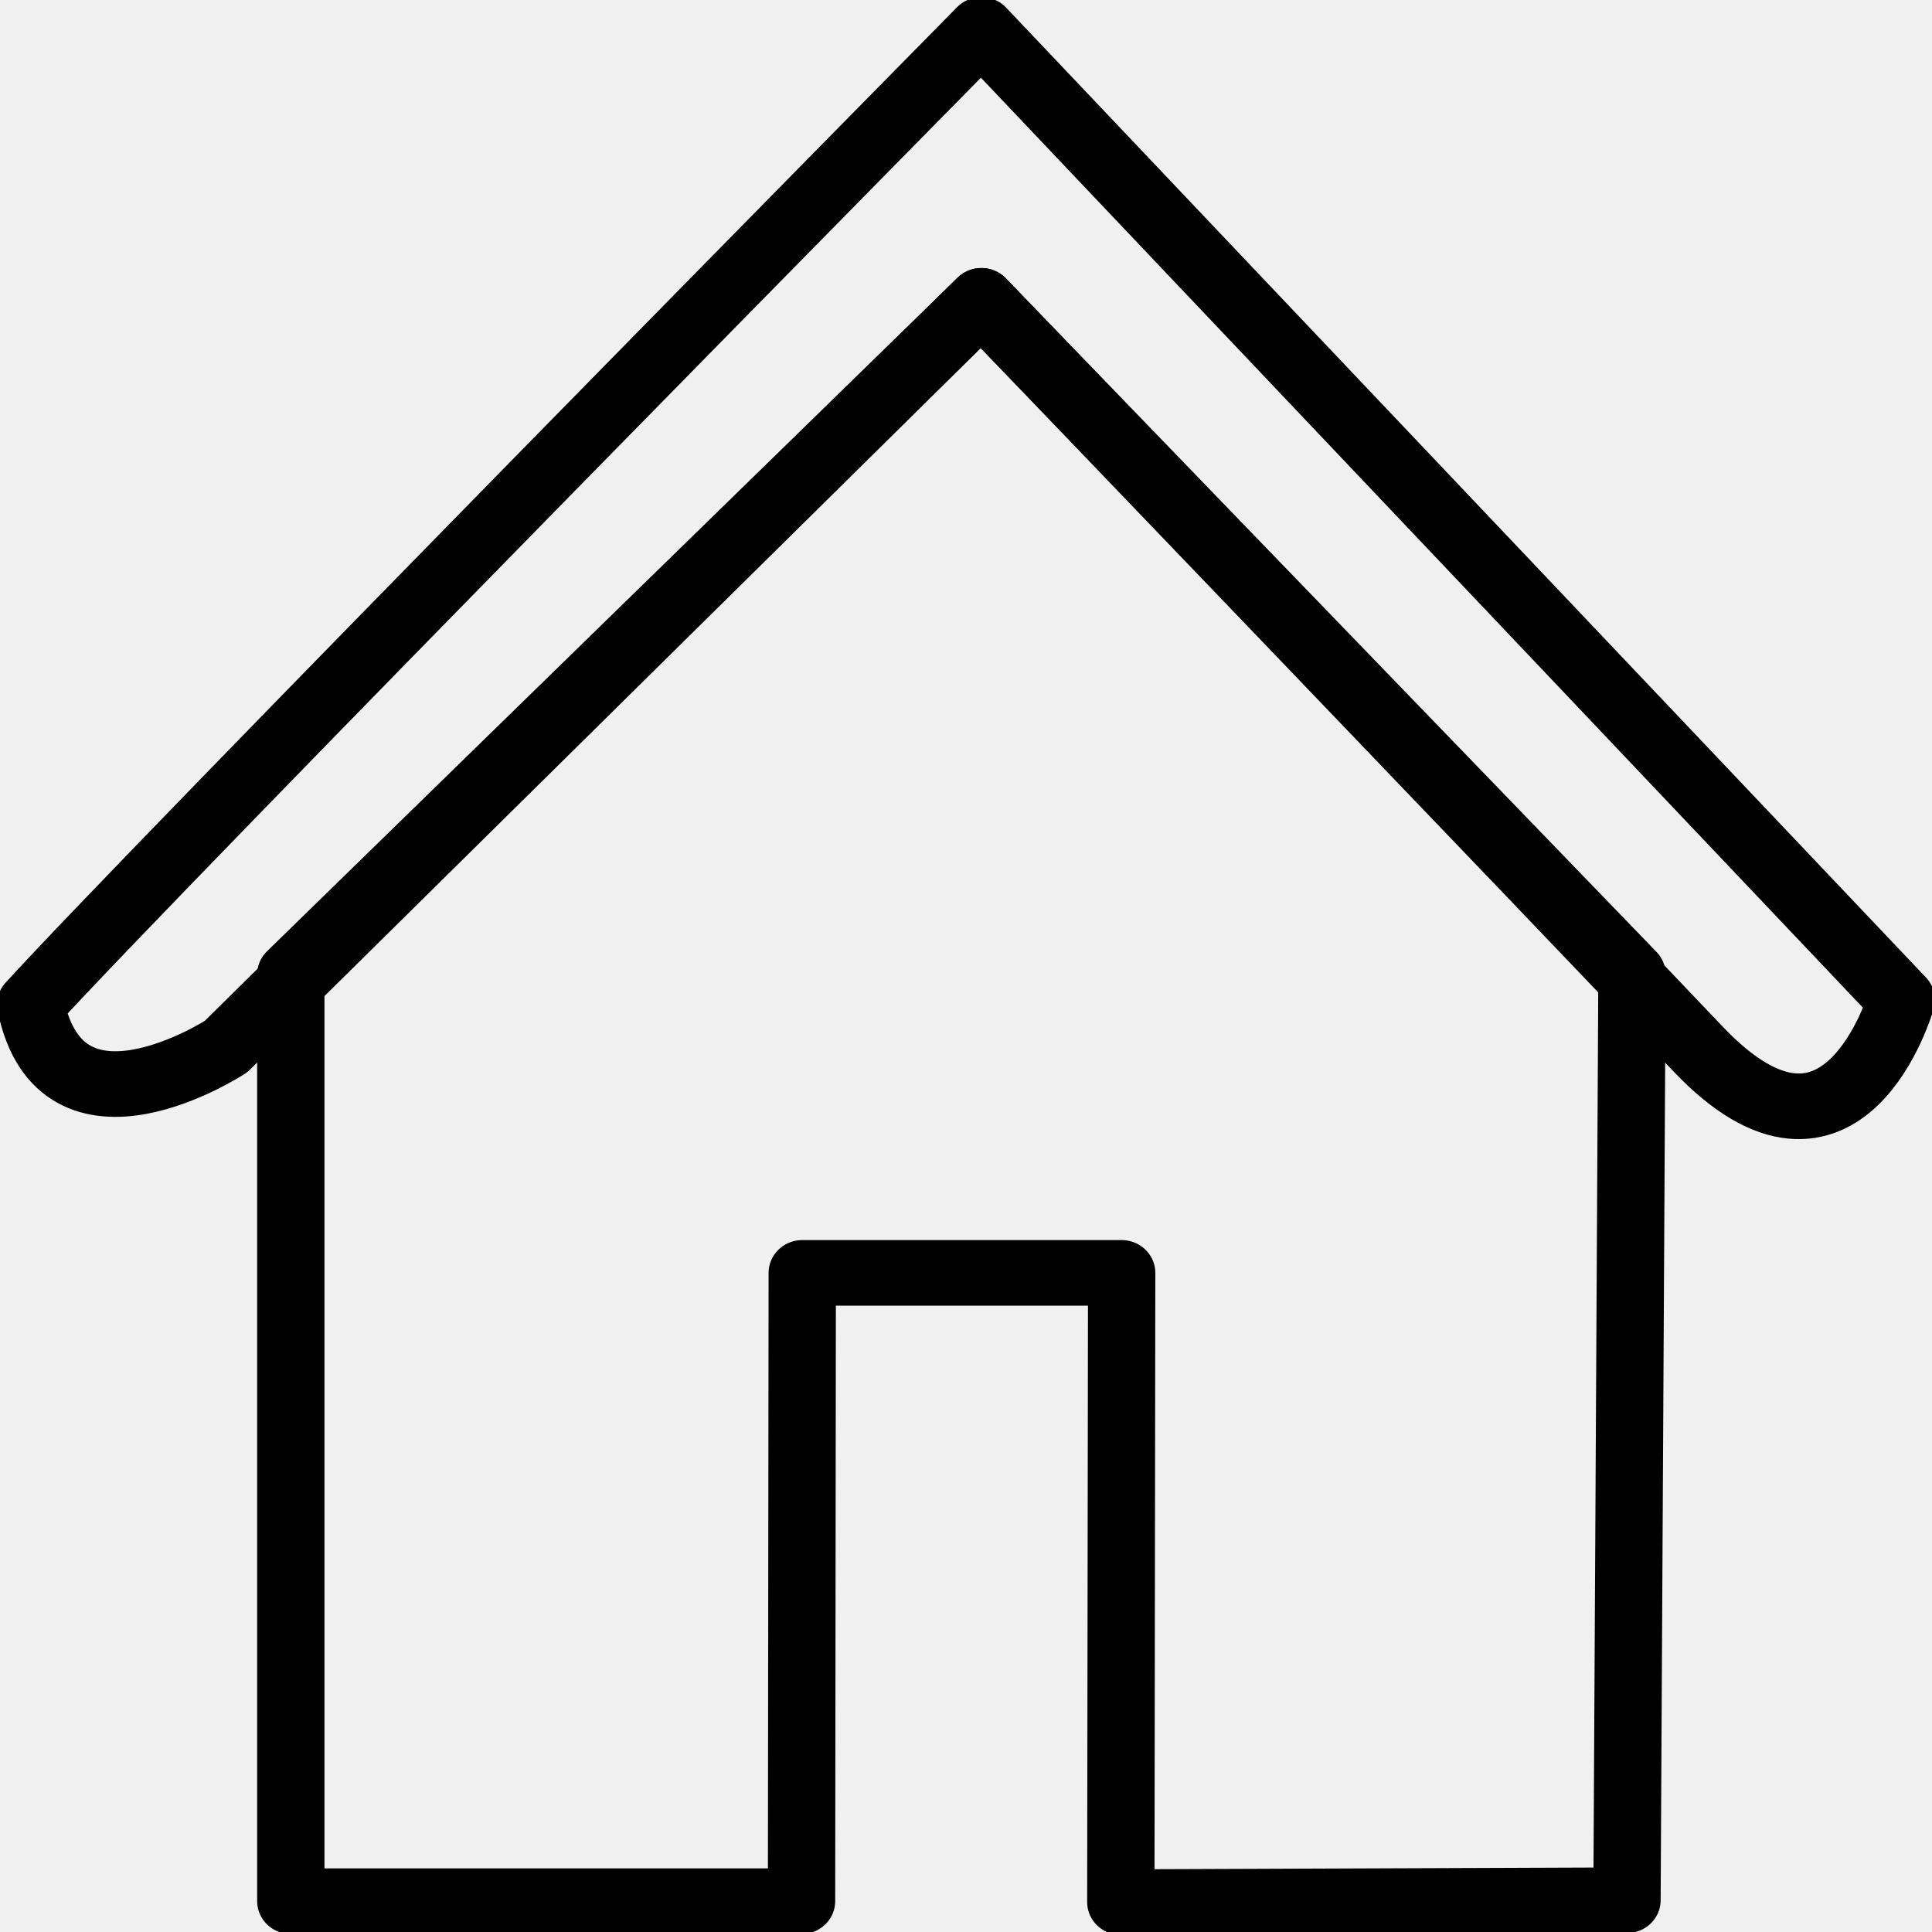
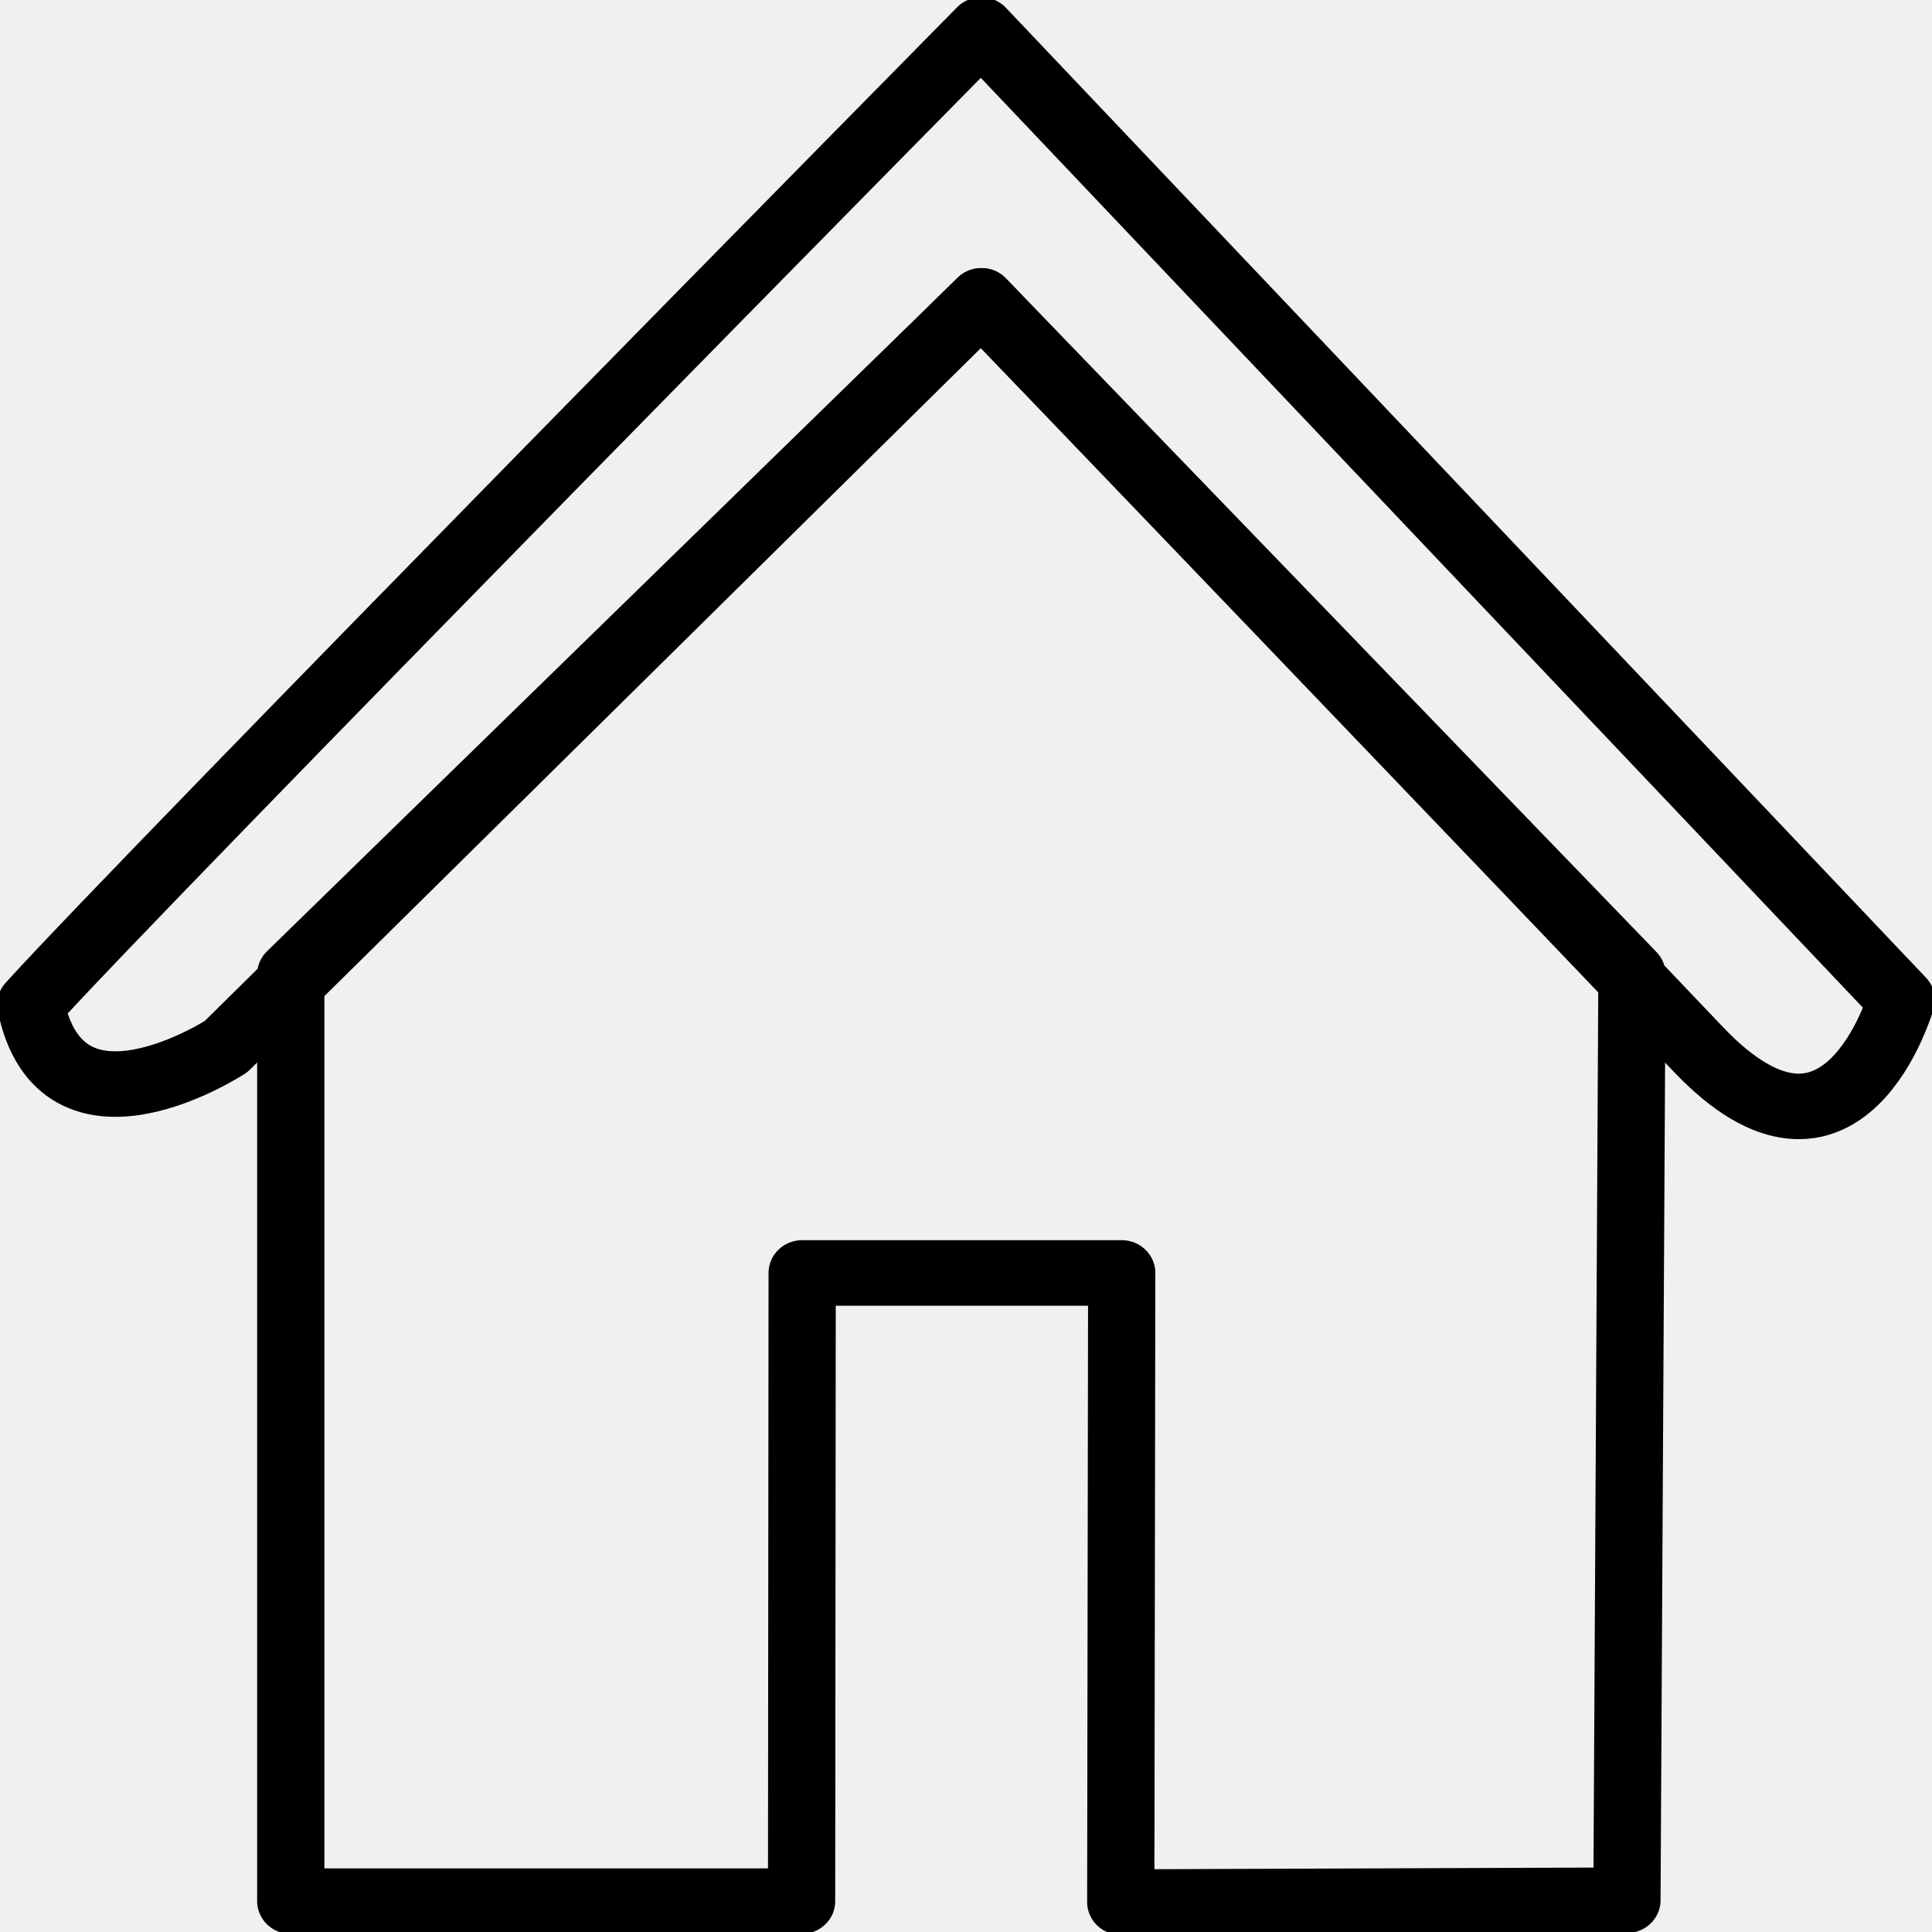
- <svg xmlns="http://www.w3.org/2000/svg" width="100mm" height="100mm" viewBox="0 0 100 100" version="1.1" id="svg361">
-   <defs id="defs355" />
-   <g id="layer1">
-     <g id="g12" transform="matrix(3.784936,0,0,4.601633,0.6358568,-14.20609)" style="fill:#ffffff;stroke:#000000;stroke-width:1.242;stroke-miterlimit:4;stroke-dasharray:none;stroke-opacity:1" />
-     <g id="g14" transform="matrix(3.784936,0,0,4.601633,0.6358568,-14.20609)" style="fill:#ffffff;stroke:#000000;stroke-width:1.242;stroke-miterlimit:4;stroke-dasharray:none;stroke-opacity:1" />
-     <g id="g16" transform="matrix(3.784936,0,0,4.601633,0.6358568,-14.20609)" style="fill:#ffffff;stroke:#000000;stroke-width:1.242;stroke-miterlimit:4;stroke-dasharray:none;stroke-opacity:1" />
-     <g id="g18" transform="matrix(3.784936,0,0,4.601633,0.6358568,-14.20609)" style="fill:#ffffff;stroke:#000000;stroke-width:1.242;stroke-miterlimit:4;stroke-dasharray:none;stroke-opacity:1" />
-     <g id="g20" transform="matrix(3.784936,0,0,4.601633,0.6358568,-14.20609)" style="fill:#ffffff;stroke:#000000;stroke-width:1.242;stroke-miterlimit:4;stroke-dasharray:none;stroke-opacity:1" />
-     <g id="g22" transform="matrix(3.784936,0,0,4.601633,0.6358568,-14.20609)" style="fill:#ffffff;stroke:#000000;stroke-width:1.242;stroke-miterlimit:4;stroke-dasharray:none;stroke-opacity:1" />
-     <g id="g24" transform="matrix(3.784936,0,0,4.601633,0.6358568,-14.20609)" style="fill:#ffffff;stroke:#000000;stroke-width:1.242;stroke-miterlimit:4;stroke-dasharray:none;stroke-opacity:1" />
-     <g id="g26" transform="matrix(3.784936,0,0,4.601633,0.6358568,-14.20609)" style="fill:#ffffff;stroke:#000000;stroke-width:1.242;stroke-miterlimit:4;stroke-dasharray:none;stroke-opacity:1" />
-     <g id="g28" transform="matrix(3.784936,0,0,4.601633,0.6358568,-14.20609)" style="fill:#ffffff;stroke:#000000;stroke-width:1.242;stroke-miterlimit:4;stroke-dasharray:none;stroke-opacity:1" />
-     <g id="g30" transform="matrix(3.784936,0,0,4.601633,0.6358568,-14.20609)" style="fill:#ffffff;stroke:#000000;stroke-width:1.242;stroke-miterlimit:4;stroke-dasharray:none;stroke-opacity:1" />
-     <g id="g32" transform="matrix(3.784936,0,0,4.601633,0.6358568,-14.20609)" style="fill:#ffffff;stroke:#000000;stroke-width:1.242;stroke-miterlimit:4;stroke-dasharray:none;stroke-opacity:1" />
-     <g id="g34" transform="matrix(3.784936,0,0,4.601633,0.6358568,-14.20609)" style="fill:#ffffff;stroke:#000000;stroke-width:1.242;stroke-miterlimit:4;stroke-dasharray:none;stroke-opacity:1" />
-     <g id="g36" transform="matrix(3.784936,0,0,4.601633,0.6358568,-14.20609)" style="fill:#ffffff;stroke:#000000;stroke-width:1.242;stroke-miterlimit:4;stroke-dasharray:none;stroke-opacity:1" />
-     <g id="g38" transform="matrix(3.784936,0,0,4.601633,0.6358568,-14.20609)" style="fill:#ffffff;stroke:#000000;stroke-width:1.242;stroke-miterlimit:4;stroke-dasharray:none;stroke-opacity:1" />
-     <g id="g40" transform="matrix(3.784936,0,0,4.601633,0.6358568,-14.20609)" style="fill:#ffffff;stroke:#000000;stroke-width:1.242;stroke-miterlimit:4;stroke-dasharray:none;stroke-opacity:1" />
-     <g id="g1287" transform="matrix(1,0,0,0.9747154,3.2536423e-4,2.528127)" style="stroke-width:3.484;stroke-miterlimit:4;stroke-dasharray:none">
-       <path style="fill:none;stroke:#000000;stroke-width:3.484;stroke-linecap:butt;stroke-linejoin:round;stroke-miterlimit:4;stroke-dasharray:none;stroke-opacity:1" d="M 15.052,49.153 50.796,13.381 84.471,49.149 84.212,98.313 58.013,98.414 58.057,65 H 41.524 l -0.037,33.363 H 15.052 Z" id="path1255" />
-       <path style="fill:none;stroke:#000000;stroke-width:3.484;stroke-linecap:butt;stroke-linejoin:round;stroke-miterlimit:4;stroke-dasharray:none;stroke-opacity:1;paint-order:stroke fill markers" d="m 98.414,50.503 c 0,0 -2.992,10.753 -10.534,2.594 -7.542,-8.159 -37.084,-39.716 -37.084,-39.716 L 11.7,52.981 c 0,0 -8.533,5.721 -10.114,-2.229 C 7.714,43.829 50.796,-1.008 50.796,-1.008 Z" id="path1259" />
+ <svg xmlns="http://www.w3.org/2000/svg" viewBox="0 0 100 100">
+   <g stroke="#000">
+     <g fill="none" stroke-linejoin="round" stroke-width="3.48">
+       <path d="M15.05 49.15L50.8 13.38l33.67 35.77-.26 49.16-26.2.1.05-33.41H41.52l-.03 33.36H15.05z" transform="matrix(1 0 0 .97472 0 2.53)" />
+       <path d="M98.41 50.5s-2.99 10.76-10.53 2.6C80.34 44.94 50.8 13.38 50.8 13.38l-39.1 39.6S3.17 58.7 1.59 50.75C7.7 43.83 50.79-1 50.79-1z" paint-order="stroke fill markers" transform="matrix(1 0 0 .97472 0 2.53)" />
    </g>
  </g>
</svg>
